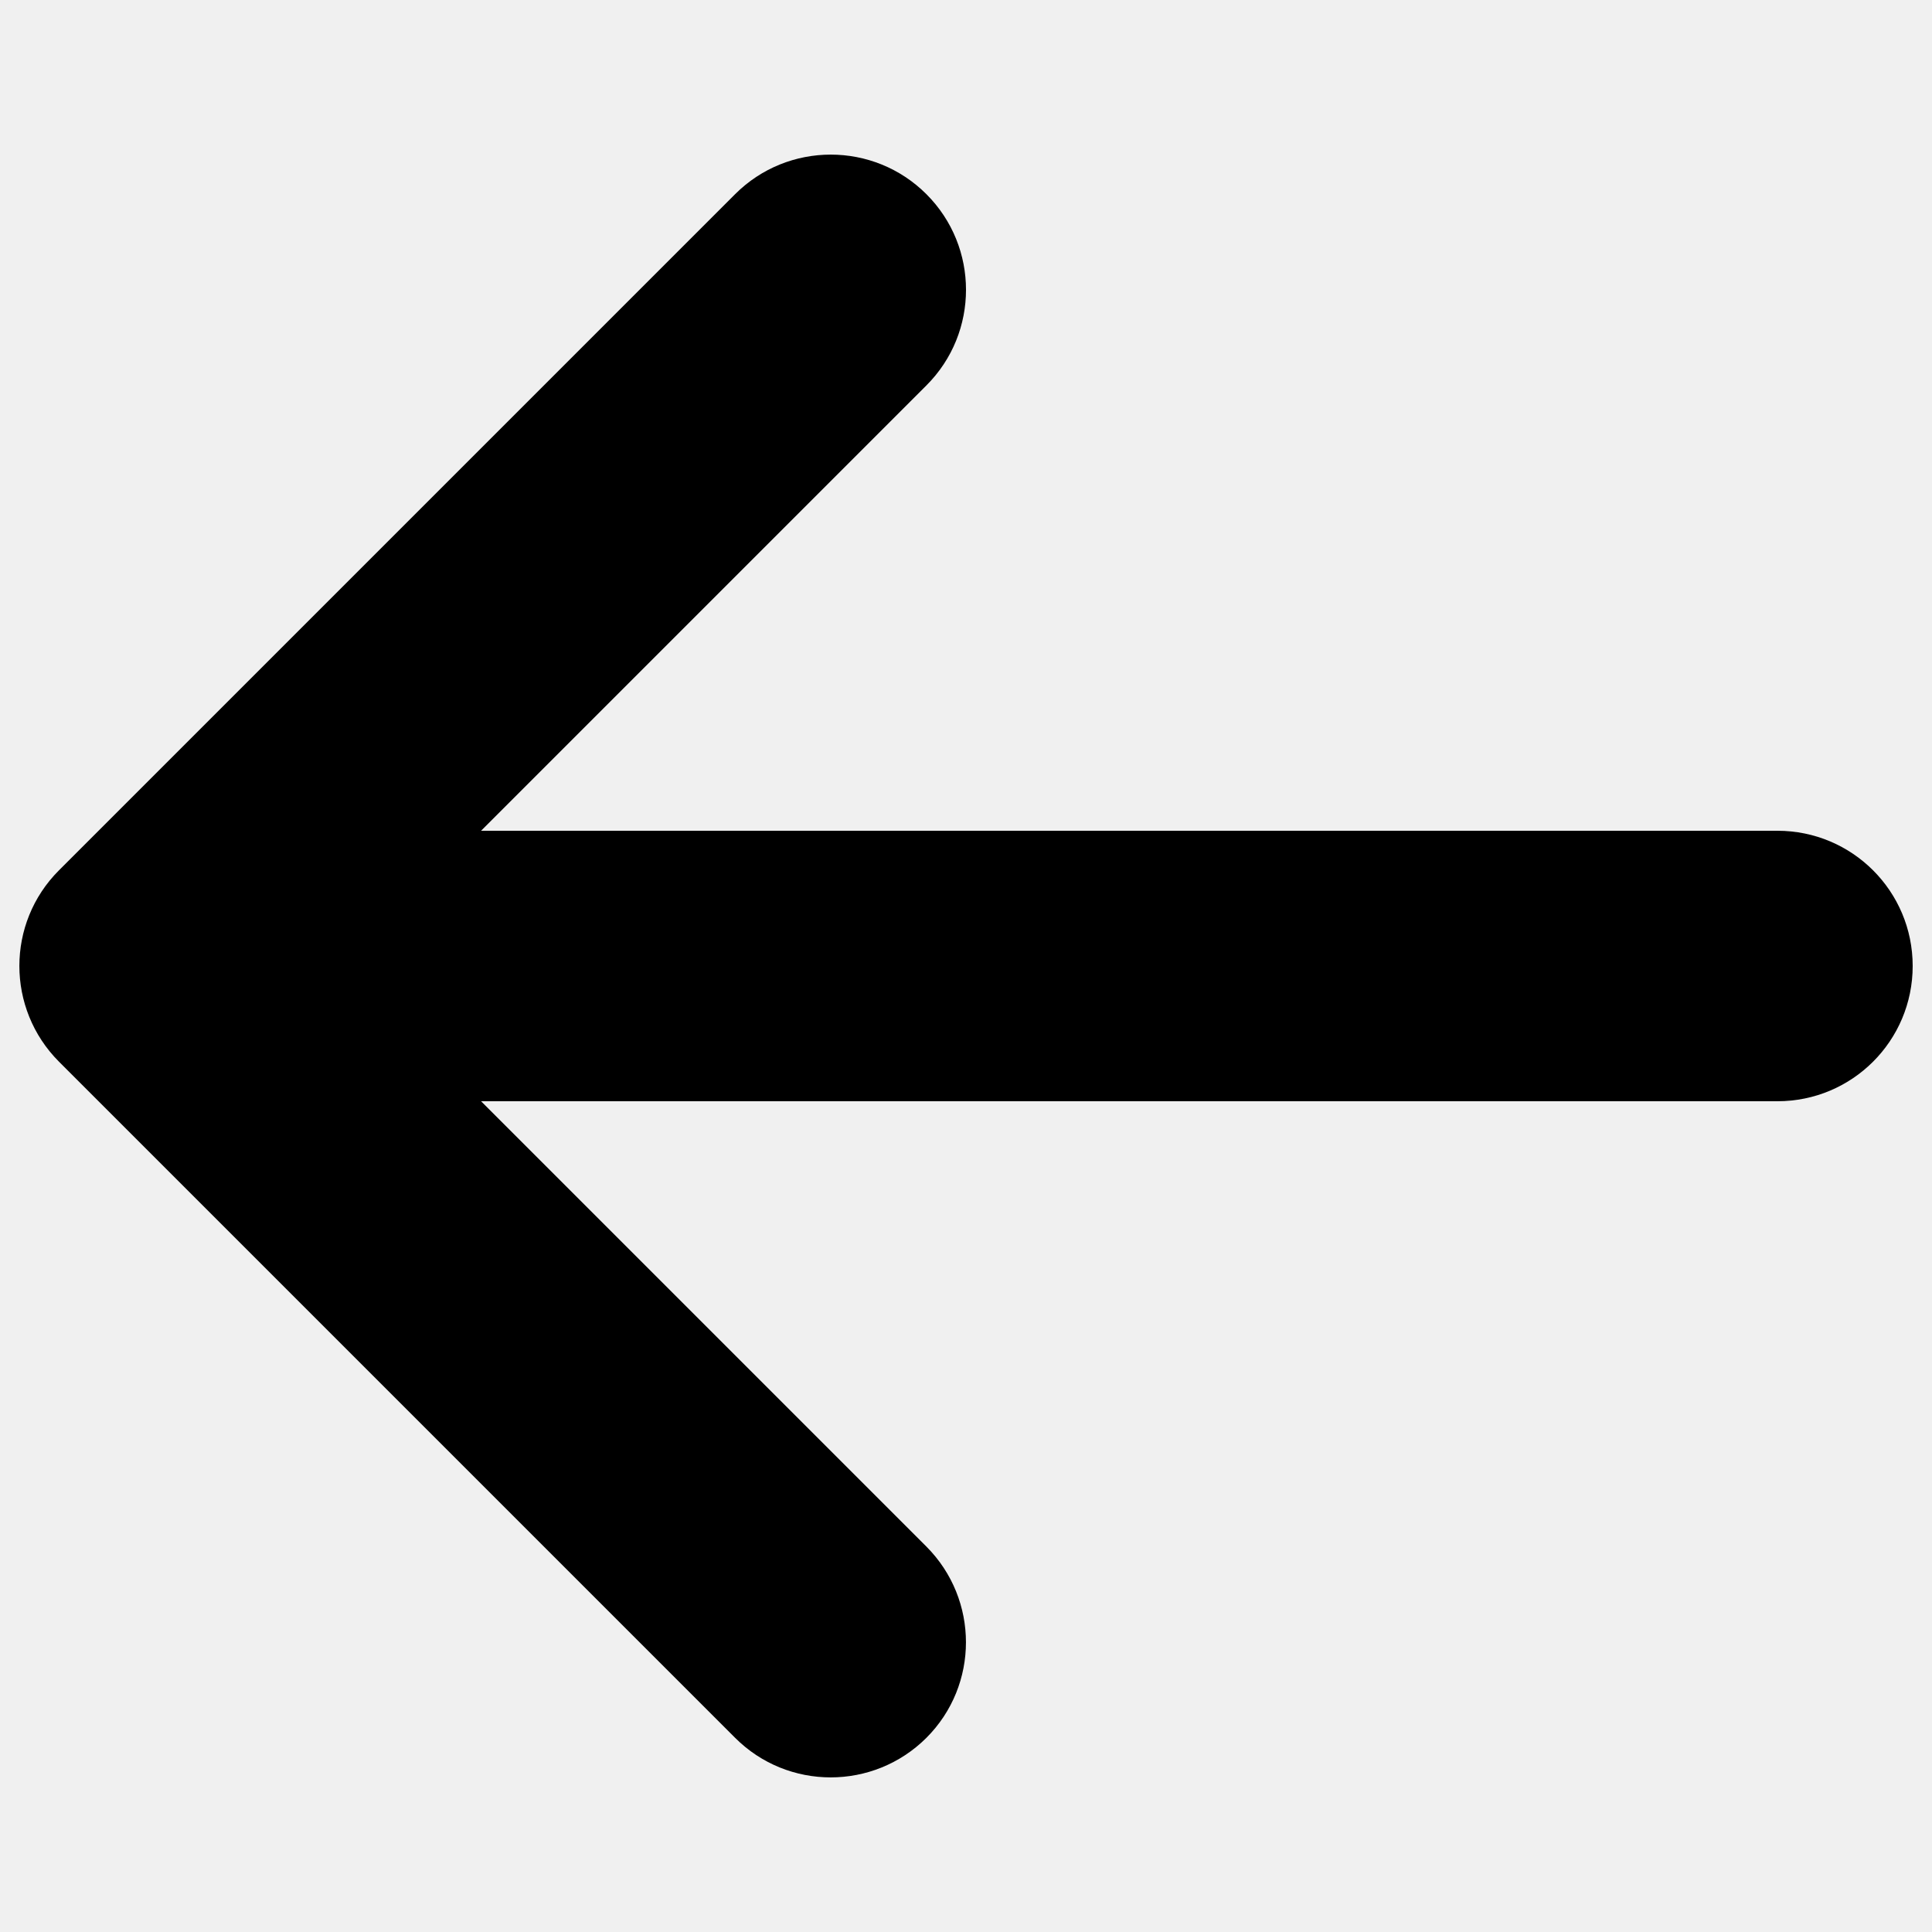
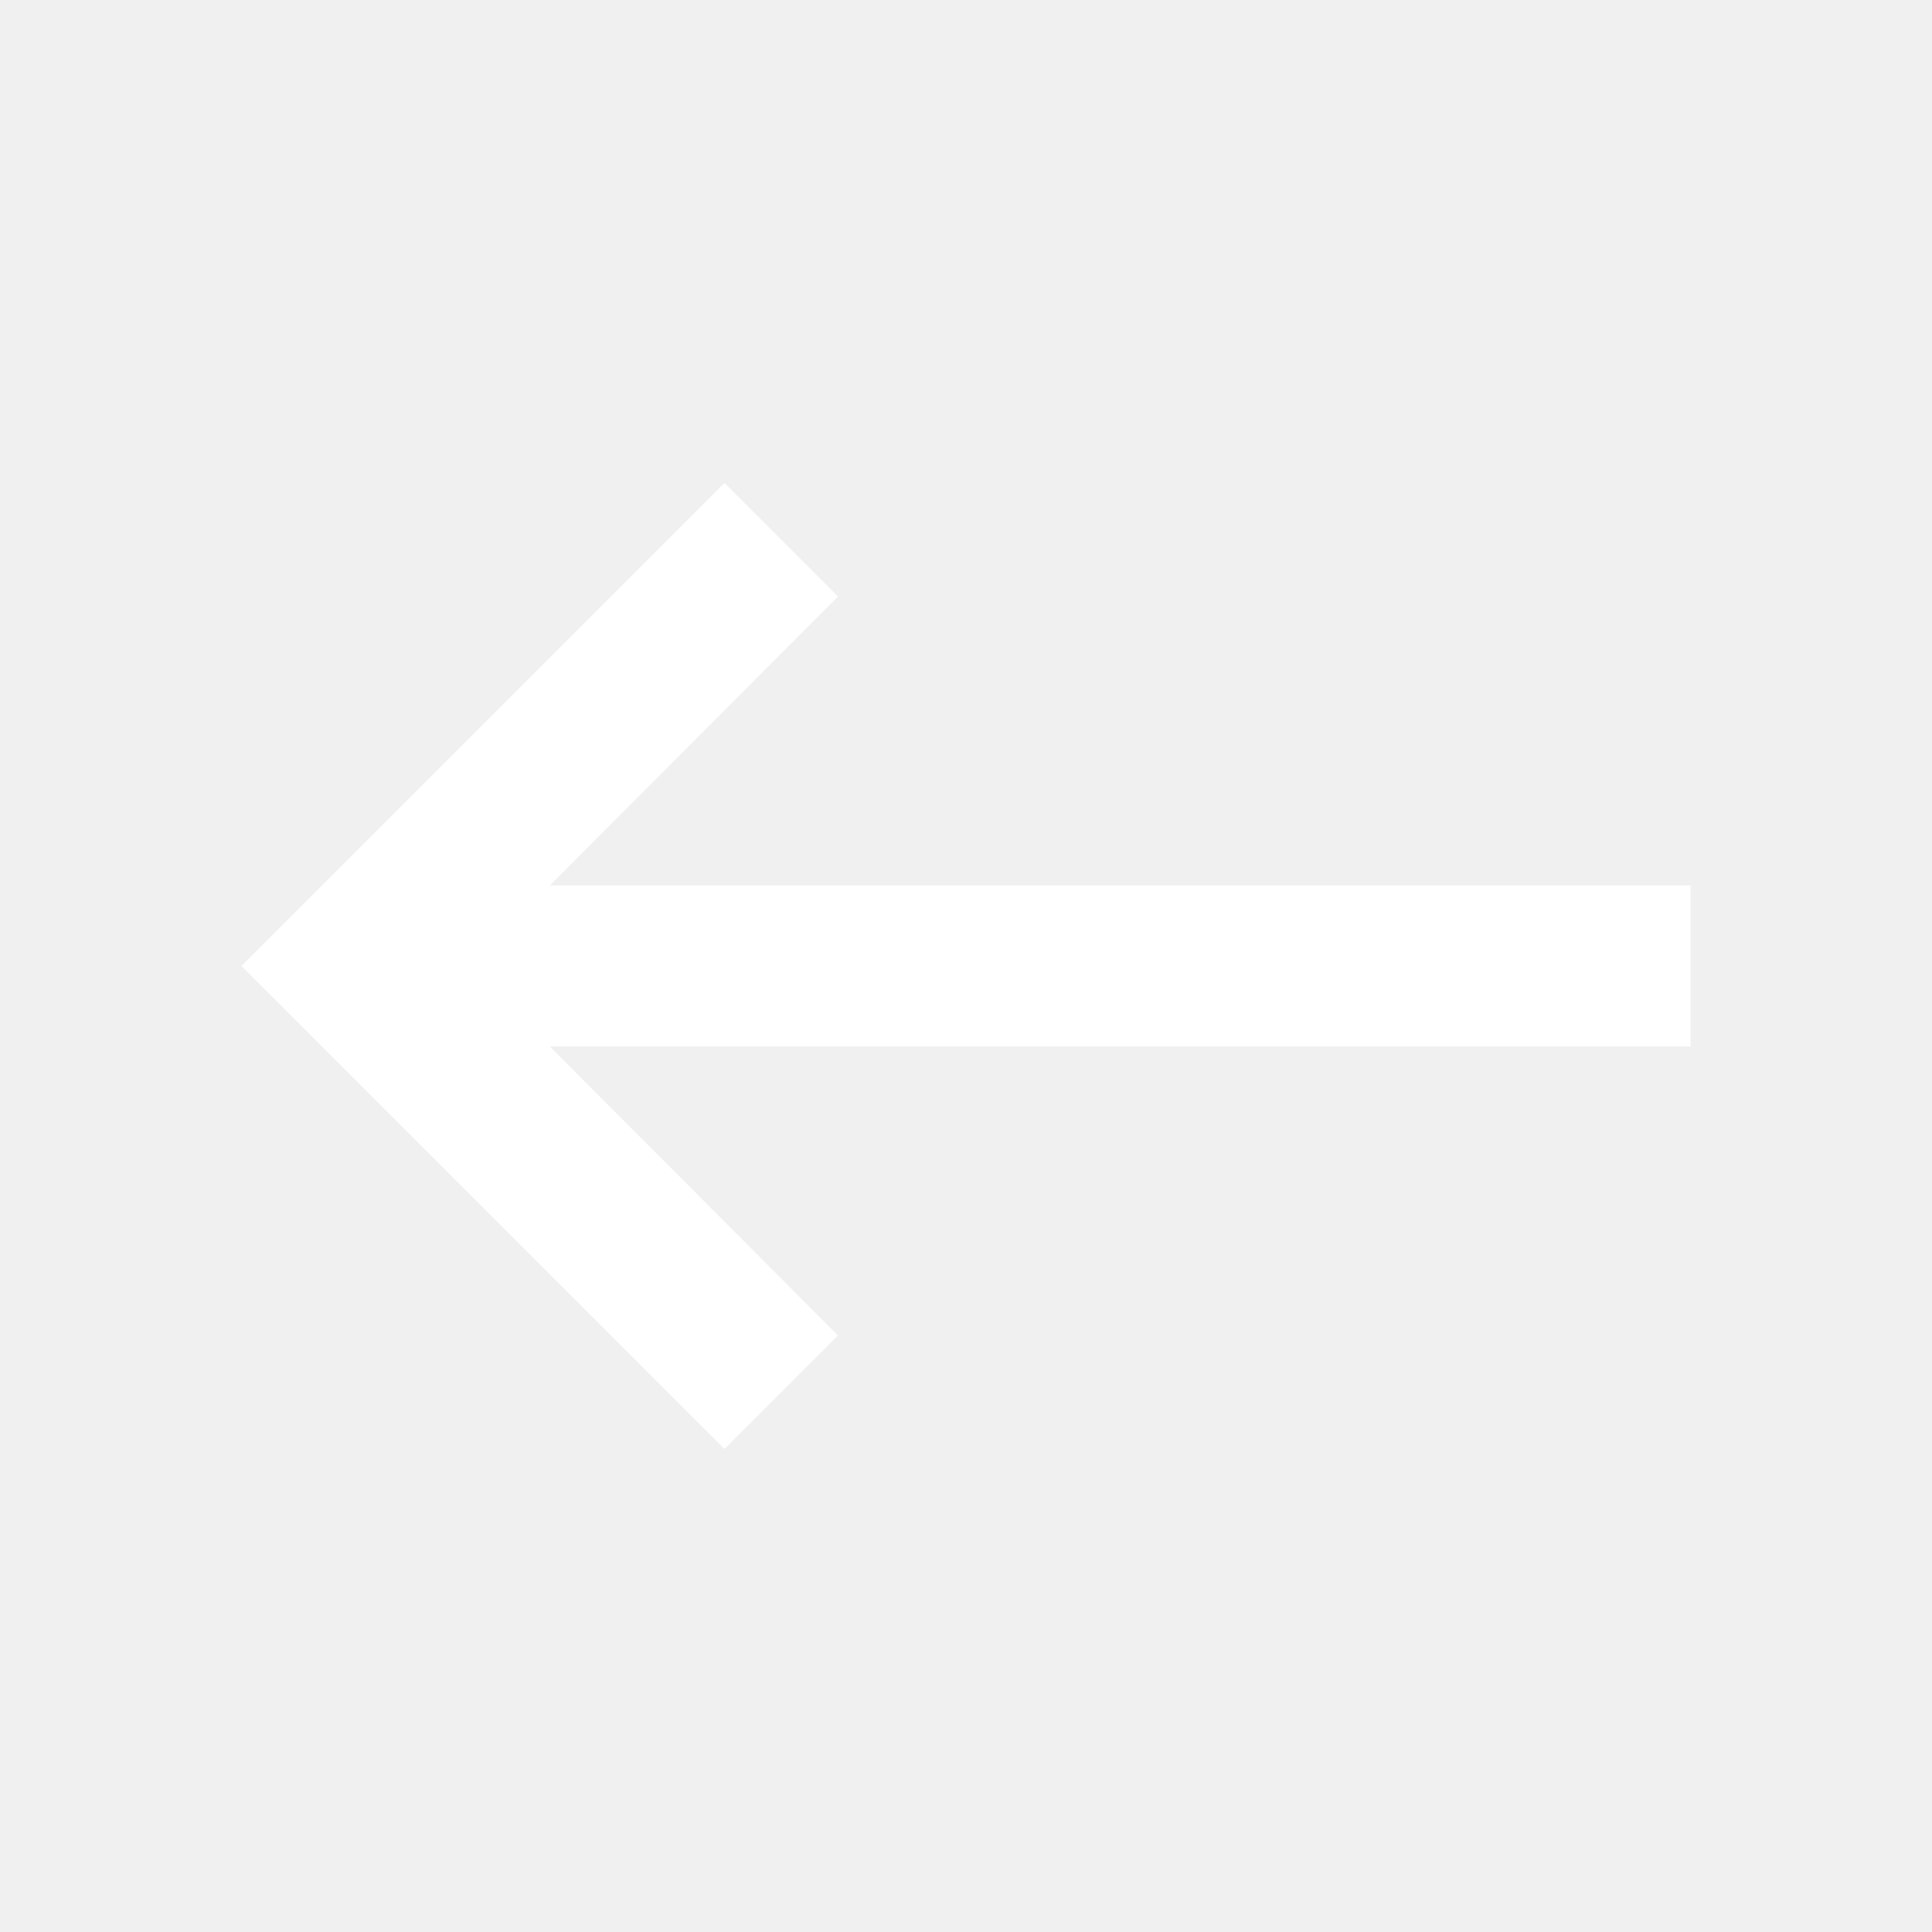
- <svg xmlns="http://www.w3.org/2000/svg" version="1.1" x="0px" y="0px" viewBox="0 0 1000 1000" enable-background="new 0 0 1000 1000" xml:space="preserve">
-   <g>
-     <path d="M380.5,100.5l-350,350c-27.3,27.3-27.3,71.6,0,99l350,350c27.3,27.3,71.6,27.3,99,0c27.3-27.3,27.3-71.6,0-99L249,570h671c38.7,0,70-31.3,70-70c0-38.7-31.3-70-70-70H249l230.5-230.5c13.7-13.7,20.5-31.6,20.5-49.5c0-17.9-6.8-35.8-20.5-49.5C452.2,73.2,407.8,73.2,380.5,100.5L380.5,100.5z" />
-   </g>
+ <svg xmlns="http://www.w3.org/2000/svg" viewBox="0 0 24 24" fill="white" width="48px" height="48px">
+   <path d="M0 0h24v24H0z" fill="none" />
+   <path d="M21 11H6.83l3.58-3.59L9 6l-6 6 6 6 1.41-1.41L6.83 13H21z" />
</svg>
